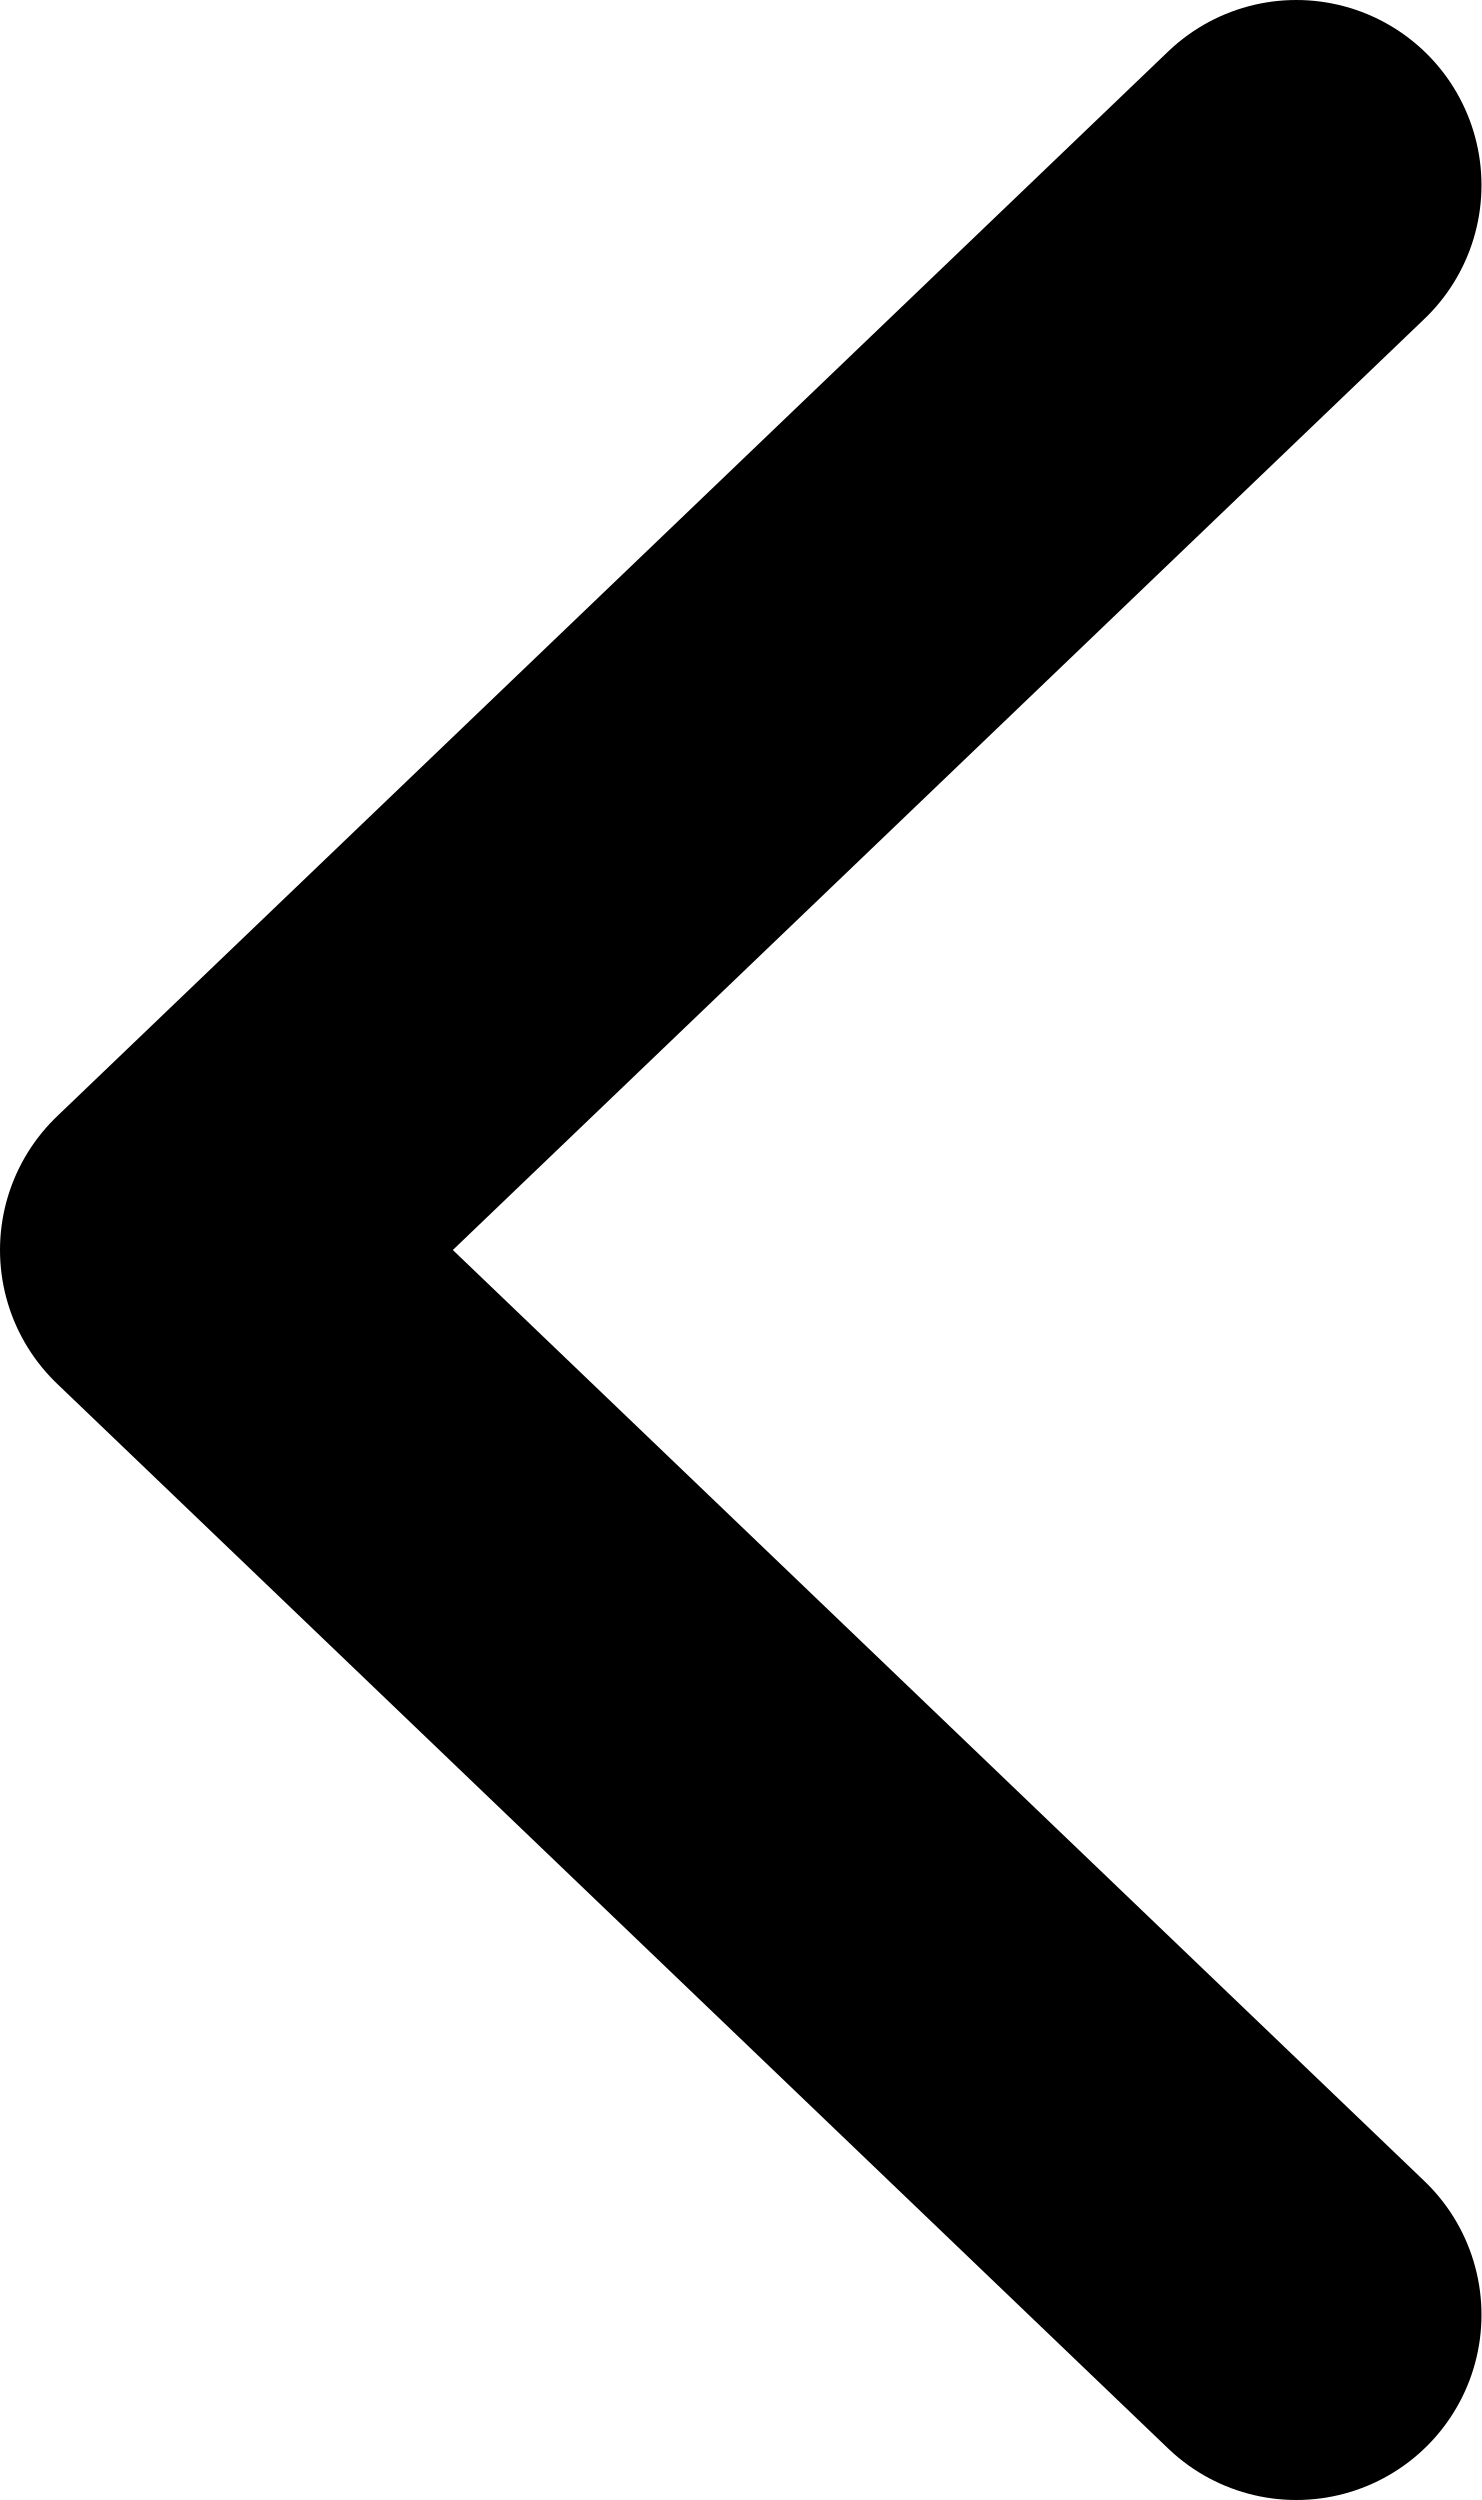
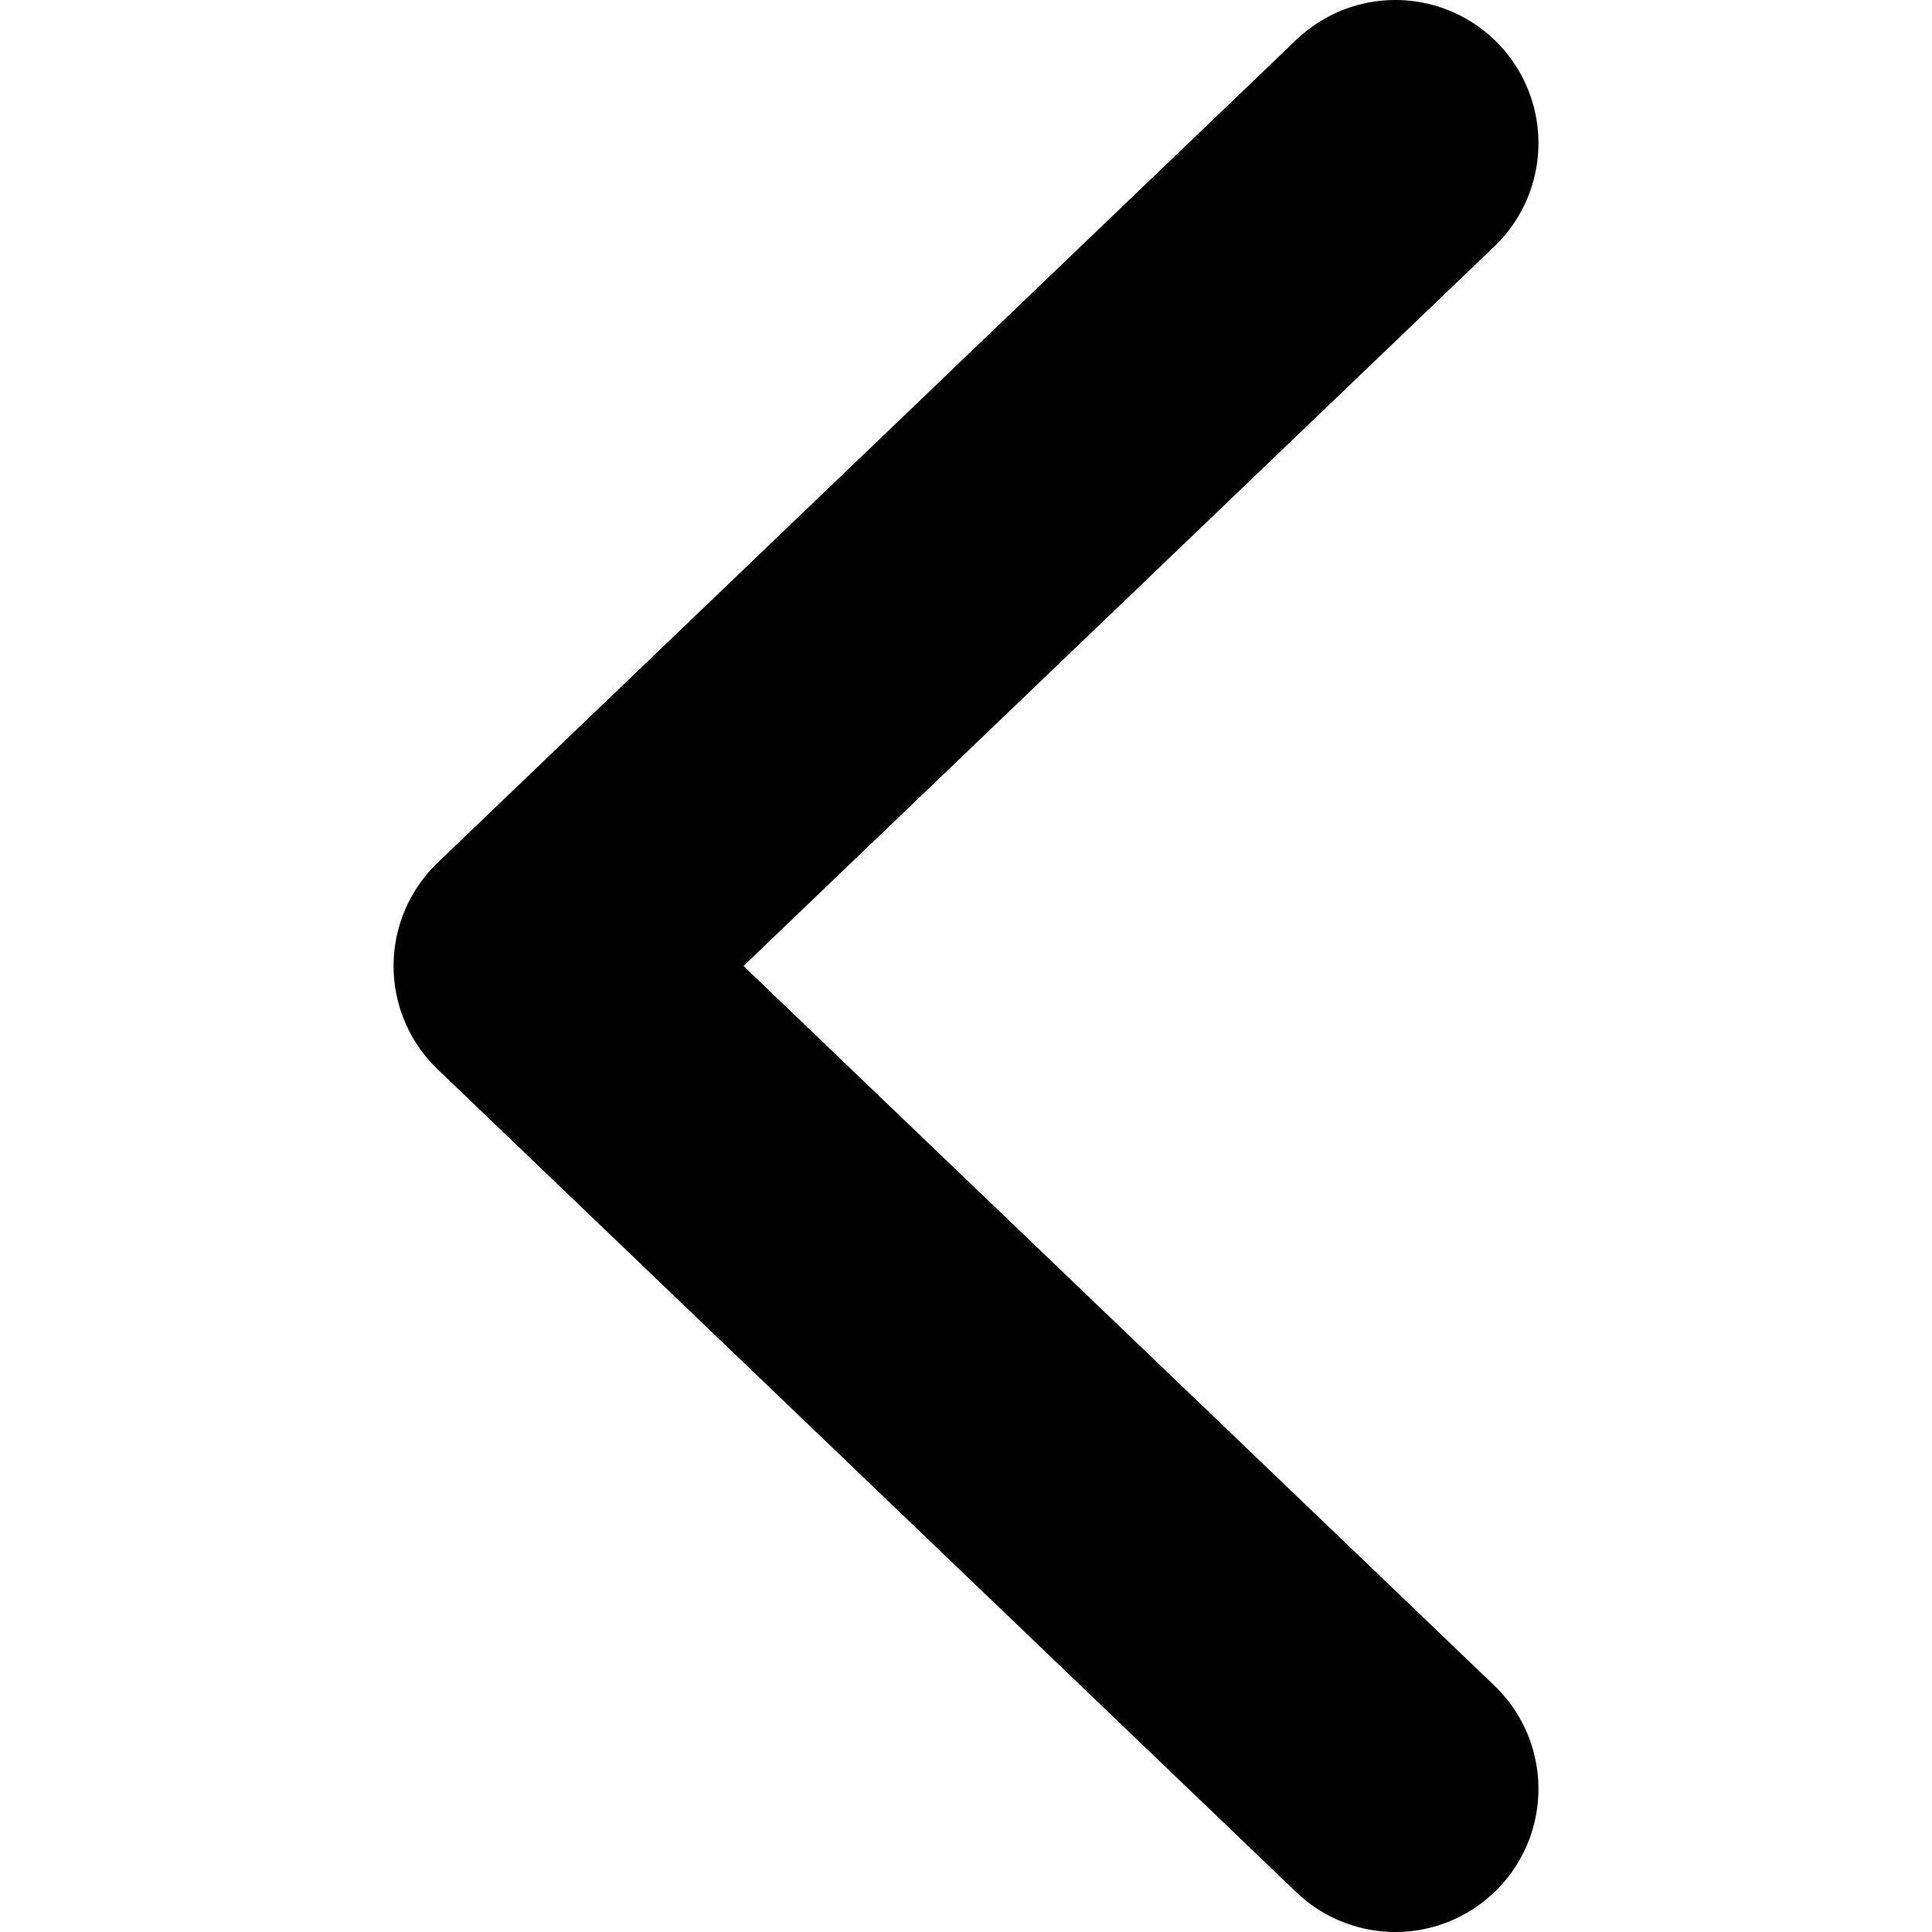
- <svg xmlns="http://www.w3.org/2000/svg" width="16" height="27" viewBox="0 0 16 27" fill="none">
+ <svg xmlns="http://www.w3.org/2000/svg" width="20" height="20" viewBox="0 0 16 27" fill="none">
  <path d="M14 2L2 13.5L14 25" stroke="black" stroke-width="4" stroke-linecap="round" stroke-linejoin="round" />
</svg>
